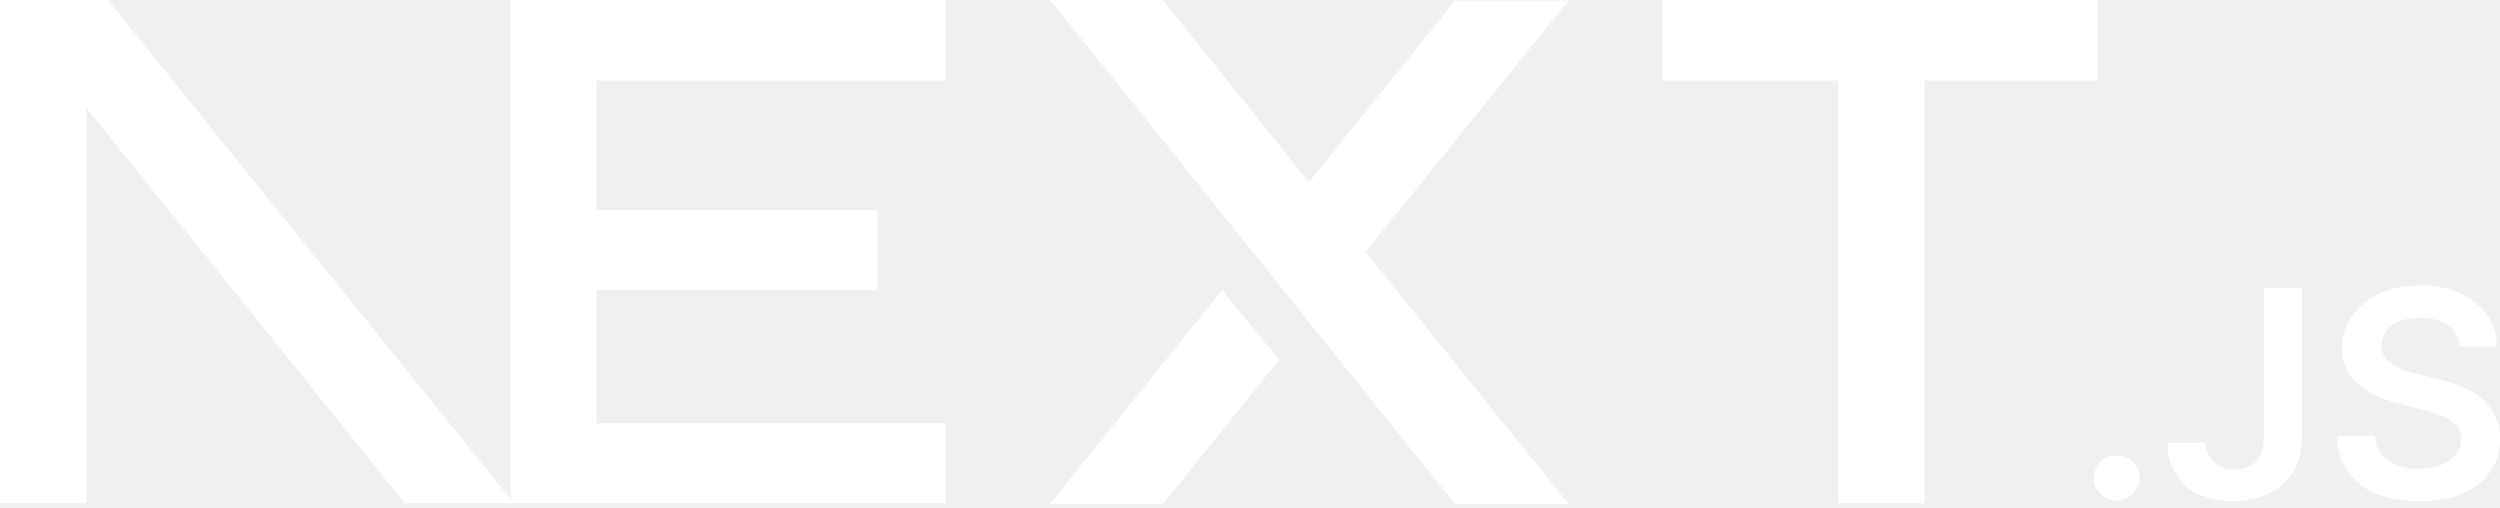
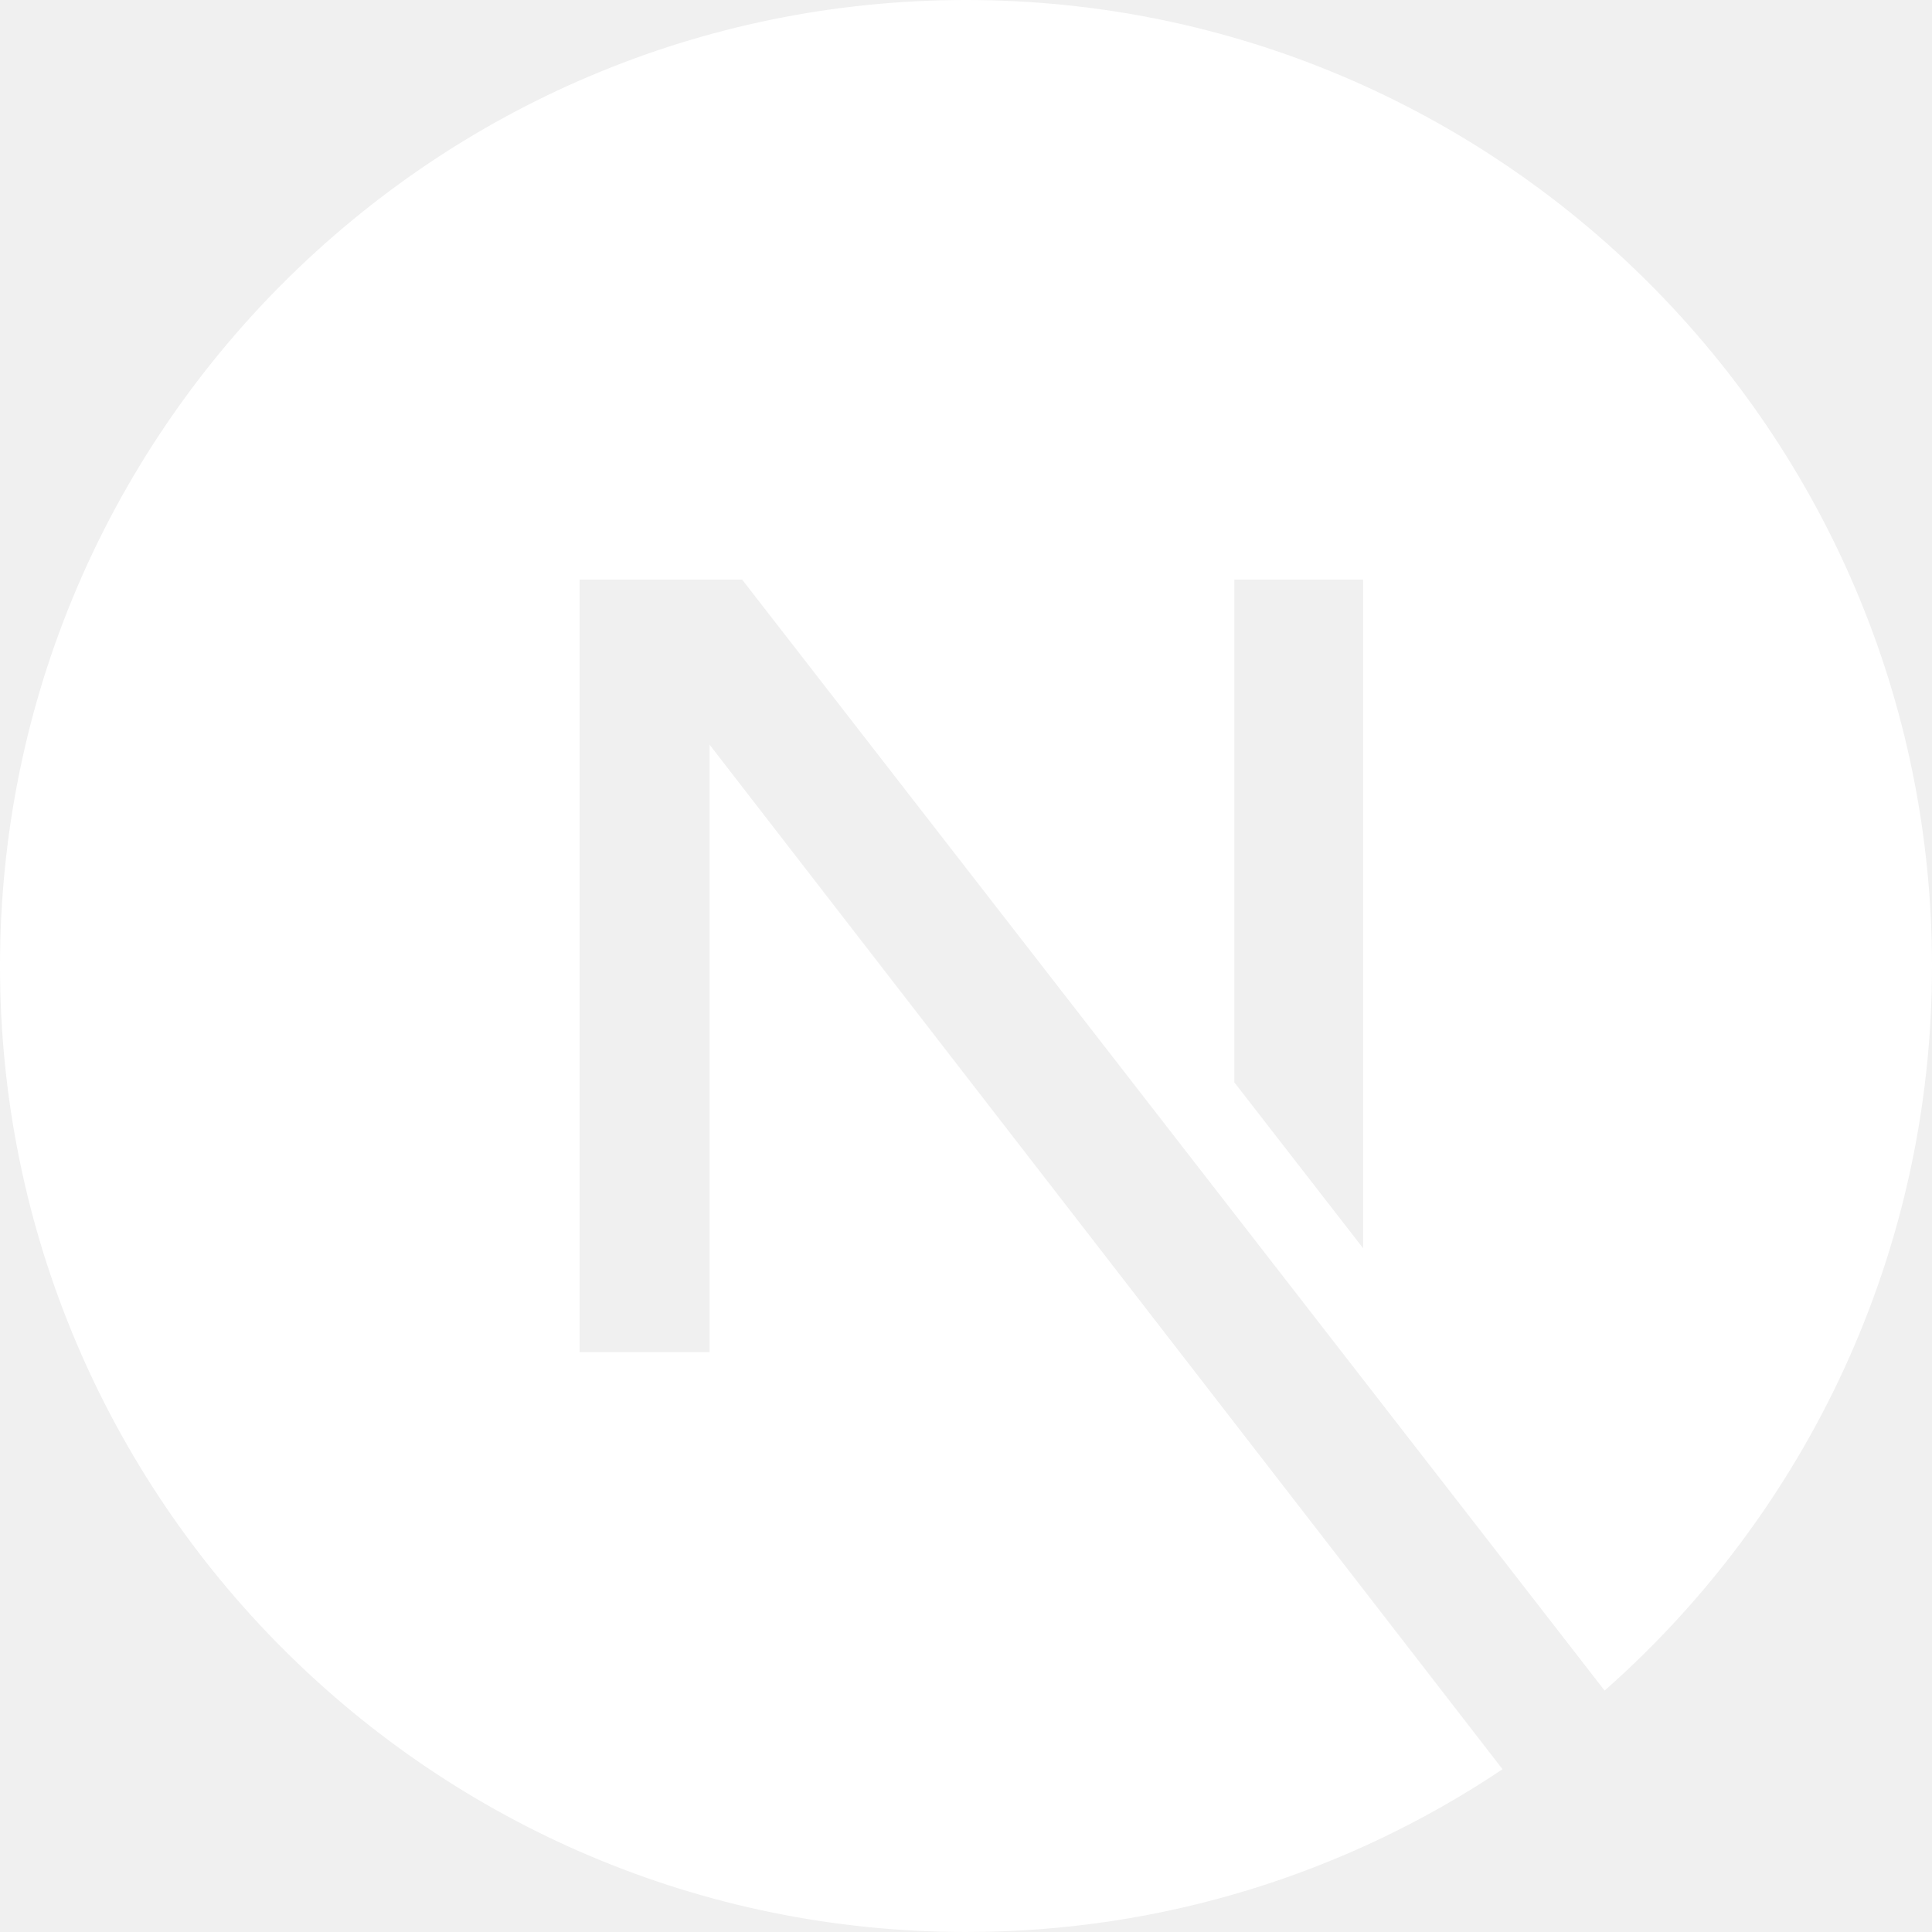
- <svg xmlns="http://www.w3.org/2000/svg" fill="none" viewBox="0 0 394 80">
-   <path fill="#ffffffff" d="M262 0h68.5v12.7h-27.2v66.6h-13.6V12.7H262V0ZM149 0v12.7H94v20.4h44.3v12.6H94v21h55v12.6H80.5V0h68.7zm34.3 0h-17.8l63.8 79.4h17.9l-32-39.7 32-39.6h-17.9l-23 28.6-23-28.6zm18.3 56.7-9-11-27.1 33.7h17.8l18.3-22.7z" />
-   <path fill="#ffffffff" d="M81 79.3 17 0H0v79.3h13.6V17l50.2 62.3H81Zm252.6-.4c-1 0-1.8-.4-2.5-1s-1.1-1.6-1.1-2.6.3-1.8 1-2.5 1.6-1 2.6-1 1.8.3 2.5 1a3.4 3.4 0 0 1 .6 4.3 3.7 3.7 0 0 1-3 1.8zm23.2-33.5h6v23.3c0 2.1-.4 4-1.3 5.5a9.1 9.1 0 0 1-3.8 3.5c-1.6.8-3.5 1.3-5.7 1.3-2 0-3.7-.4-5.3-1s-2.8-1.8-3.7-3.2c-.9-1.3-1.4-3-1.4-5h6c.1.8.3 1.6.7 2.2s1 1.2 1.6 1.5c.7.4 1.5.5 2.4.5 1 0 1.8-.2 2.4-.6a4 4 0 0 0 1.6-1.8c.3-.8.5-1.8.5-3V45.5zm30.9 9.1a4.4 4.4 0 0 0-2-3.3 7.5 7.5 0 0 0-4.3-1.1c-1.3 0-2.4.2-3.3.5-.9.4-1.6 1-2 1.6a3.5 3.5 0 0 0-.3 4c.3.5.7.9 1.3 1.2l1.8 1 2 .5 3.2.8c1.3.3 2.5.7 3.7 1.2a13 13 0 0 1 3.2 1.8 8.1 8.1 0 0 1 3 6.5c0 2-.5 3.7-1.5 5.1a10 10 0 0 1-4.4 3.5c-1.8.8-4.1 1.2-6.8 1.2-2.6 0-4.9-.4-6.8-1.2-2-.8-3.4-2-4.5-3.5a10 10 0 0 1-1.7-5.6h6a5 5 0 0 0 3.5 4.6c1 .4 2.2.6 3.4.6 1.3 0 2.5-.2 3.5-.6 1-.4 1.8-1 2.4-1.7a4 4 0 0 0 .8-2.4c0-.9-.2-1.6-.7-2.2a11 11 0 0 0-2.1-1.4l-3.2-1-3.8-1c-2.8-.7-5-1.7-6.6-3.2a7.2 7.2 0 0 1-2.4-5.7 8 8 0 0 1 1.7-5 10 10 0 0 1 4.3-3.5c2-.8 4-1.2 6.4-1.2 2.3 0 4.4.4 6.2 1.2 1.8.8 3.2 2 4.3 3.4 1 1.4 1.5 3 1.5 5h-5.8z" />
+ <svg xmlns="http://www.w3.org/2000/svg" fill="#ffffff" role="img" viewBox="0 0 24 24">
+   <path d="M18.665 21.978C16.758 23.255 14.465 24 12 24 5.377 24 0 18.623 0 12S5.377 0 12 0s12 5.377 12 12c0 3.583-1.574 6.801-4.067 9.001L9.219 7.2H7.2v9.596h1.615V9.251l9.85 12.727Zm-3.332-8.533 1.6 2.061V7.2h-1.6v6.245Z" />
</svg>
